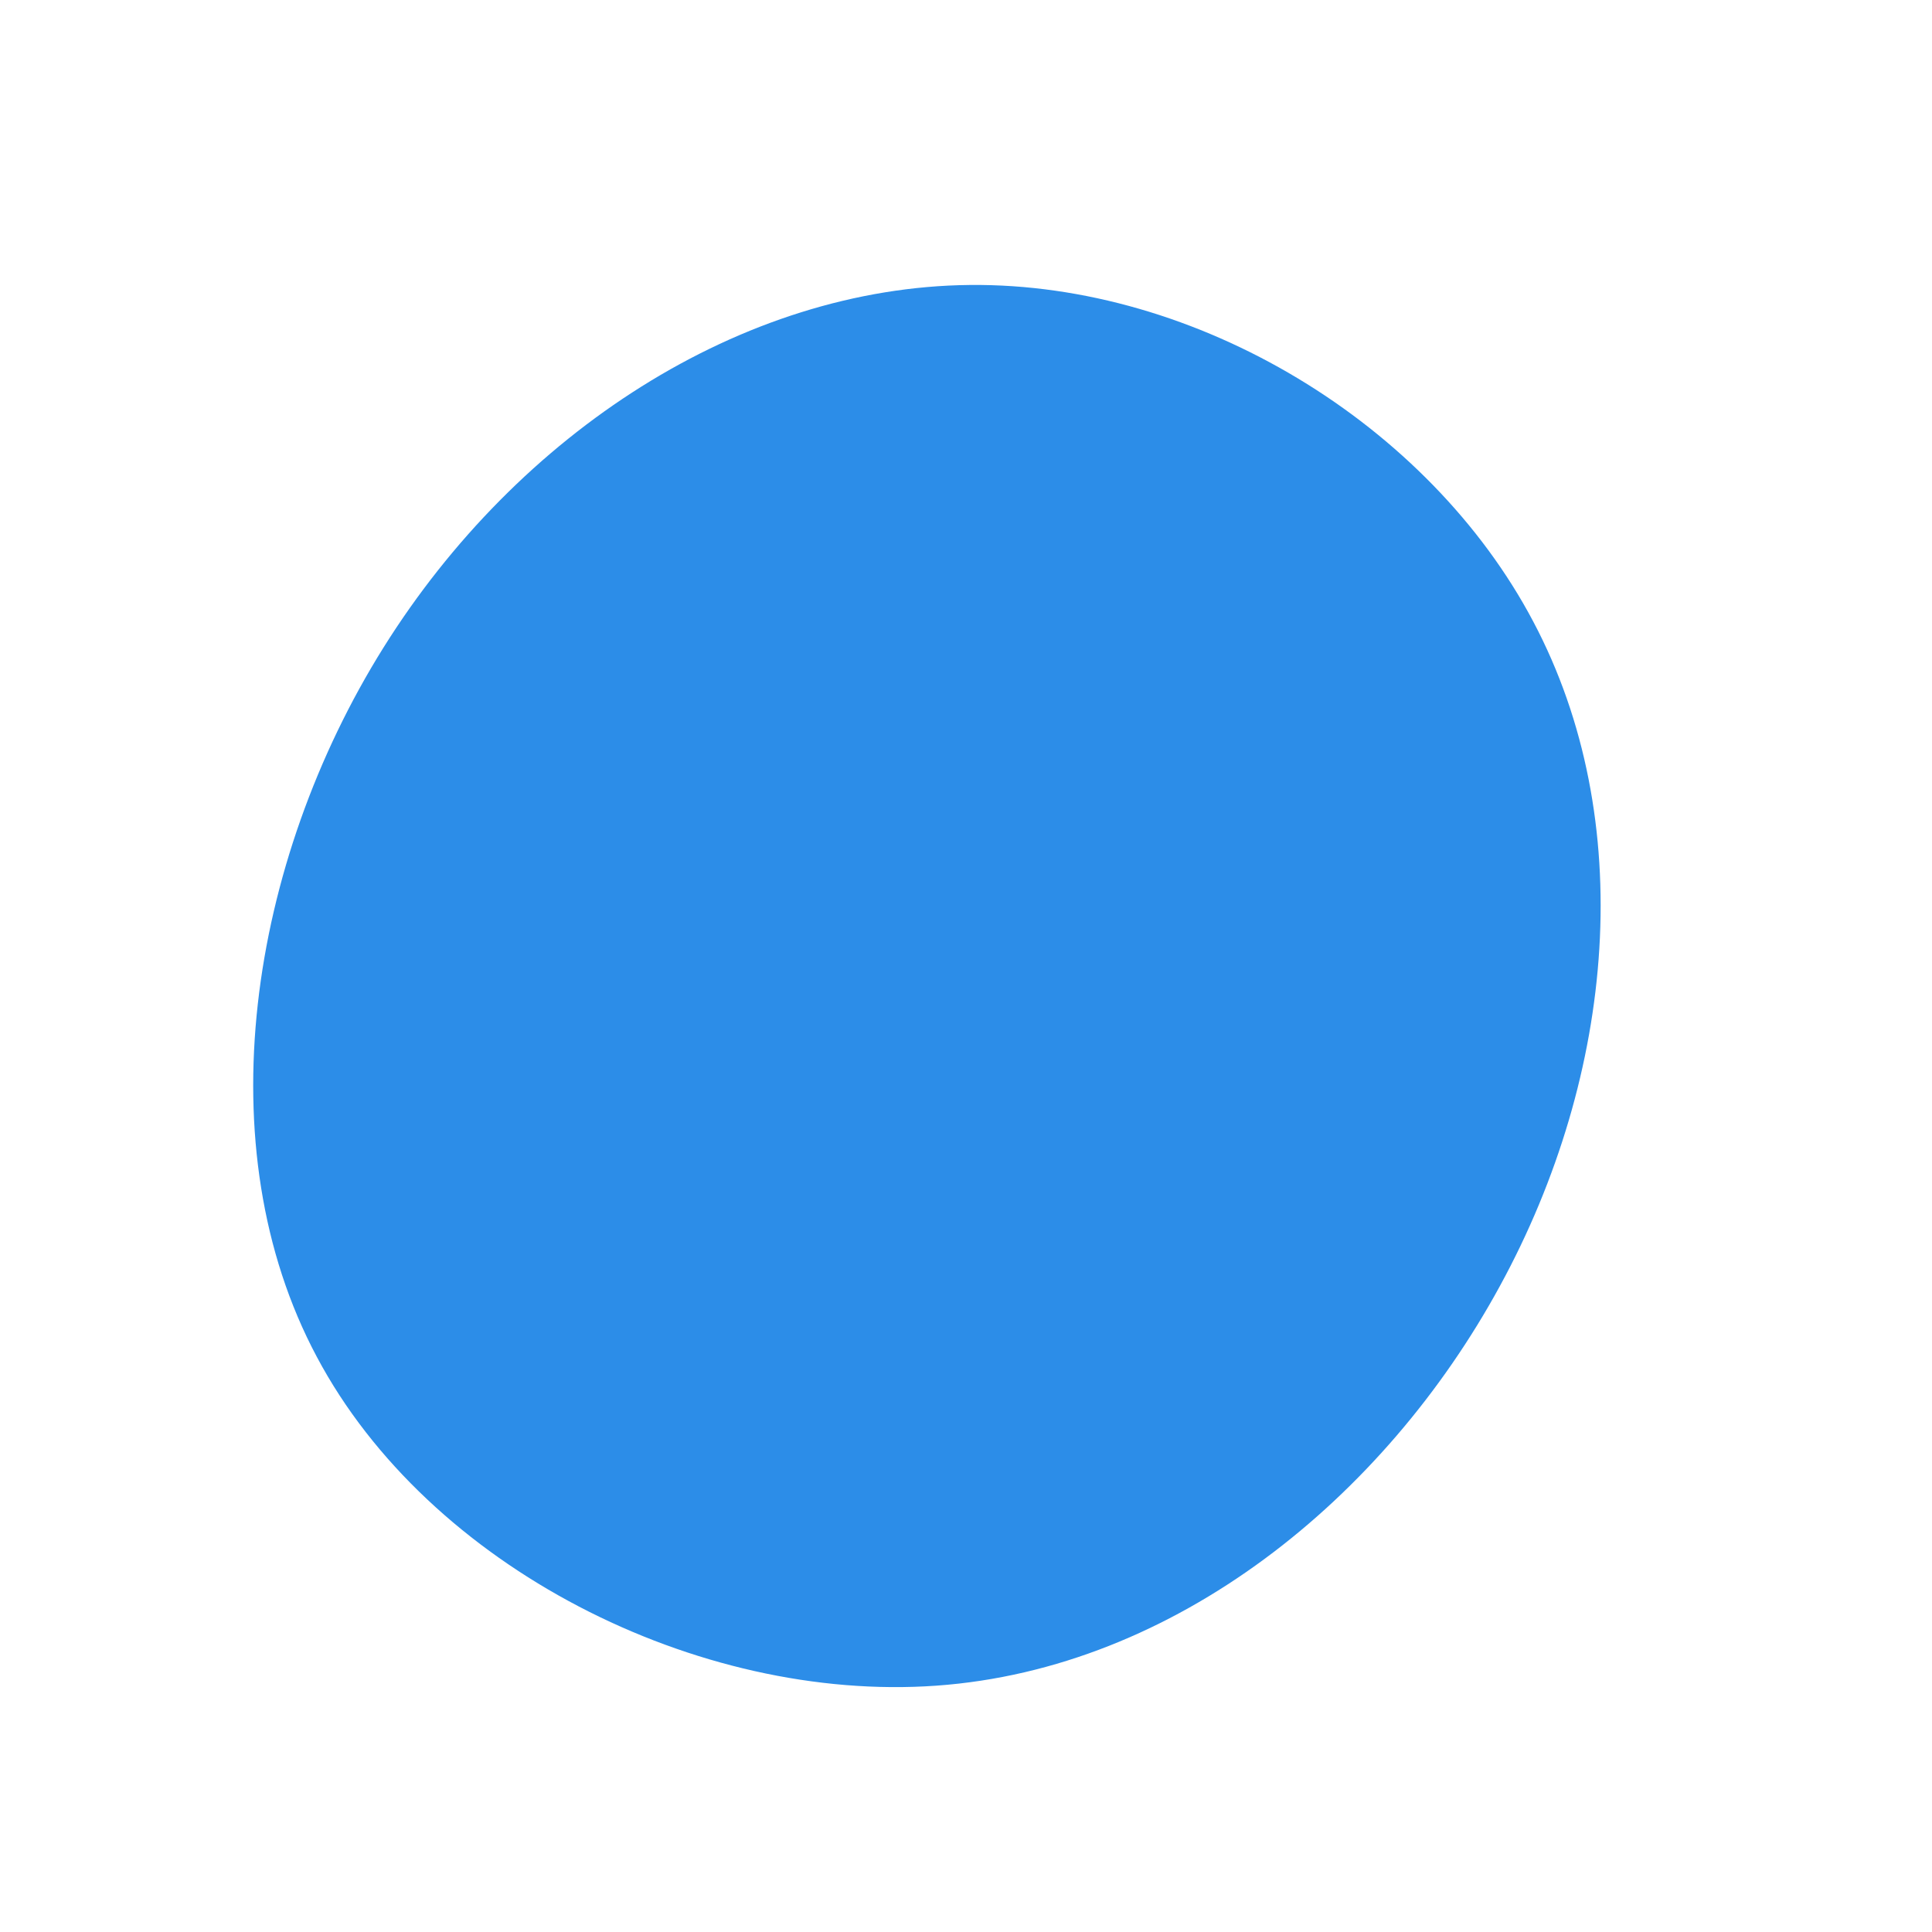
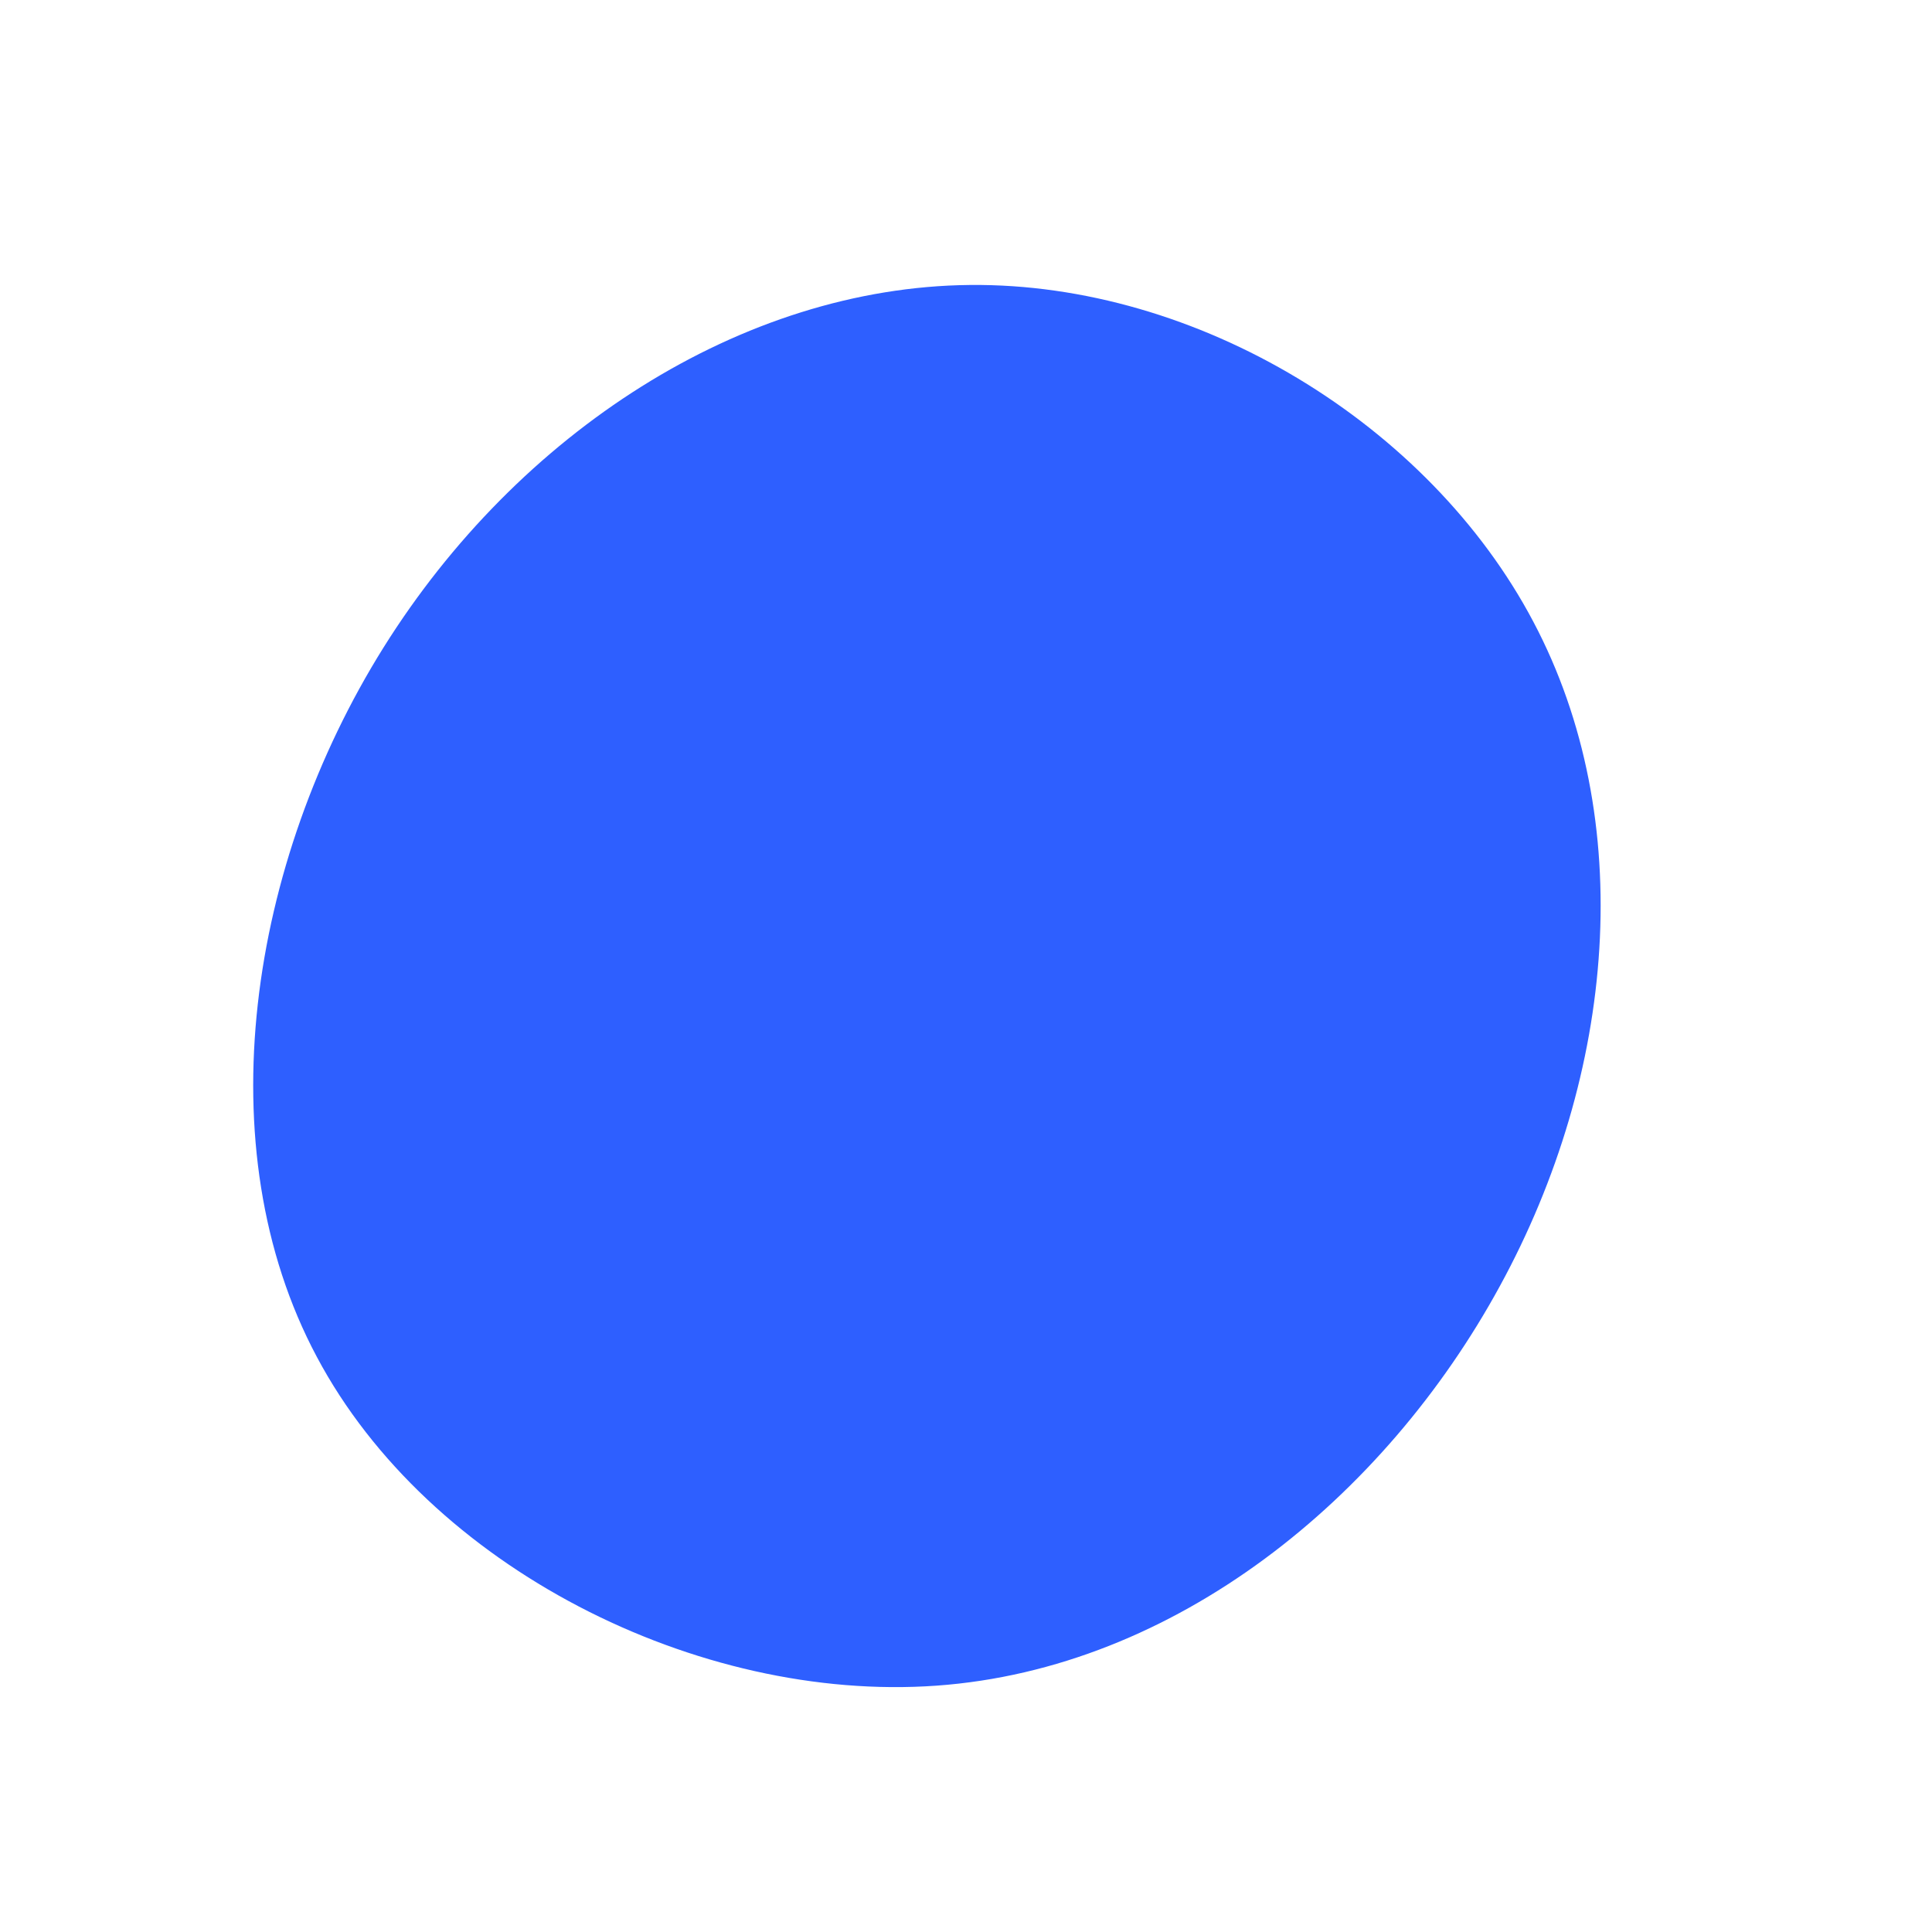
<svg xmlns="http://www.w3.org/2000/svg" width="600" height="600" viewBox="0 0 600 600">
  <g transform="translate(300,300)">
-     <path d="M176.2,-106.9C208.7,-45.5,201.8,33.5,165.8,99.4C129.9,165.3,65,218.2,-9.2,223.5C-83.4,228.8,-166.9,186.7,-201.6,121.4C-236.4,56.2,-222.6,-32.2,-180.9,-98.9C-139.1,-165.7,-69.6,-210.8,1.2,-211.5C71.9,-212.2,143.8,-168.3,176.2,-106.9Z" fill="#2C8DE8" />
+     <path d="M176.2,-106.9C208.7,-45.5,201.8,33.5,165.8,99.4C129.9,165.3,65,218.2,-9.2,223.5C-83.4,228.8,-166.9,186.7,-201.6,121.4C-236.4,56.2,-222.6,-32.2,-180.9,-98.9C-139.1,-165.7,-69.6,-210.8,1.2,-211.5C71.9,-212.2,143.8,-168.3,176.2,-106.9Z" fill="#2E5FFF" />
  </g>
</svg>
